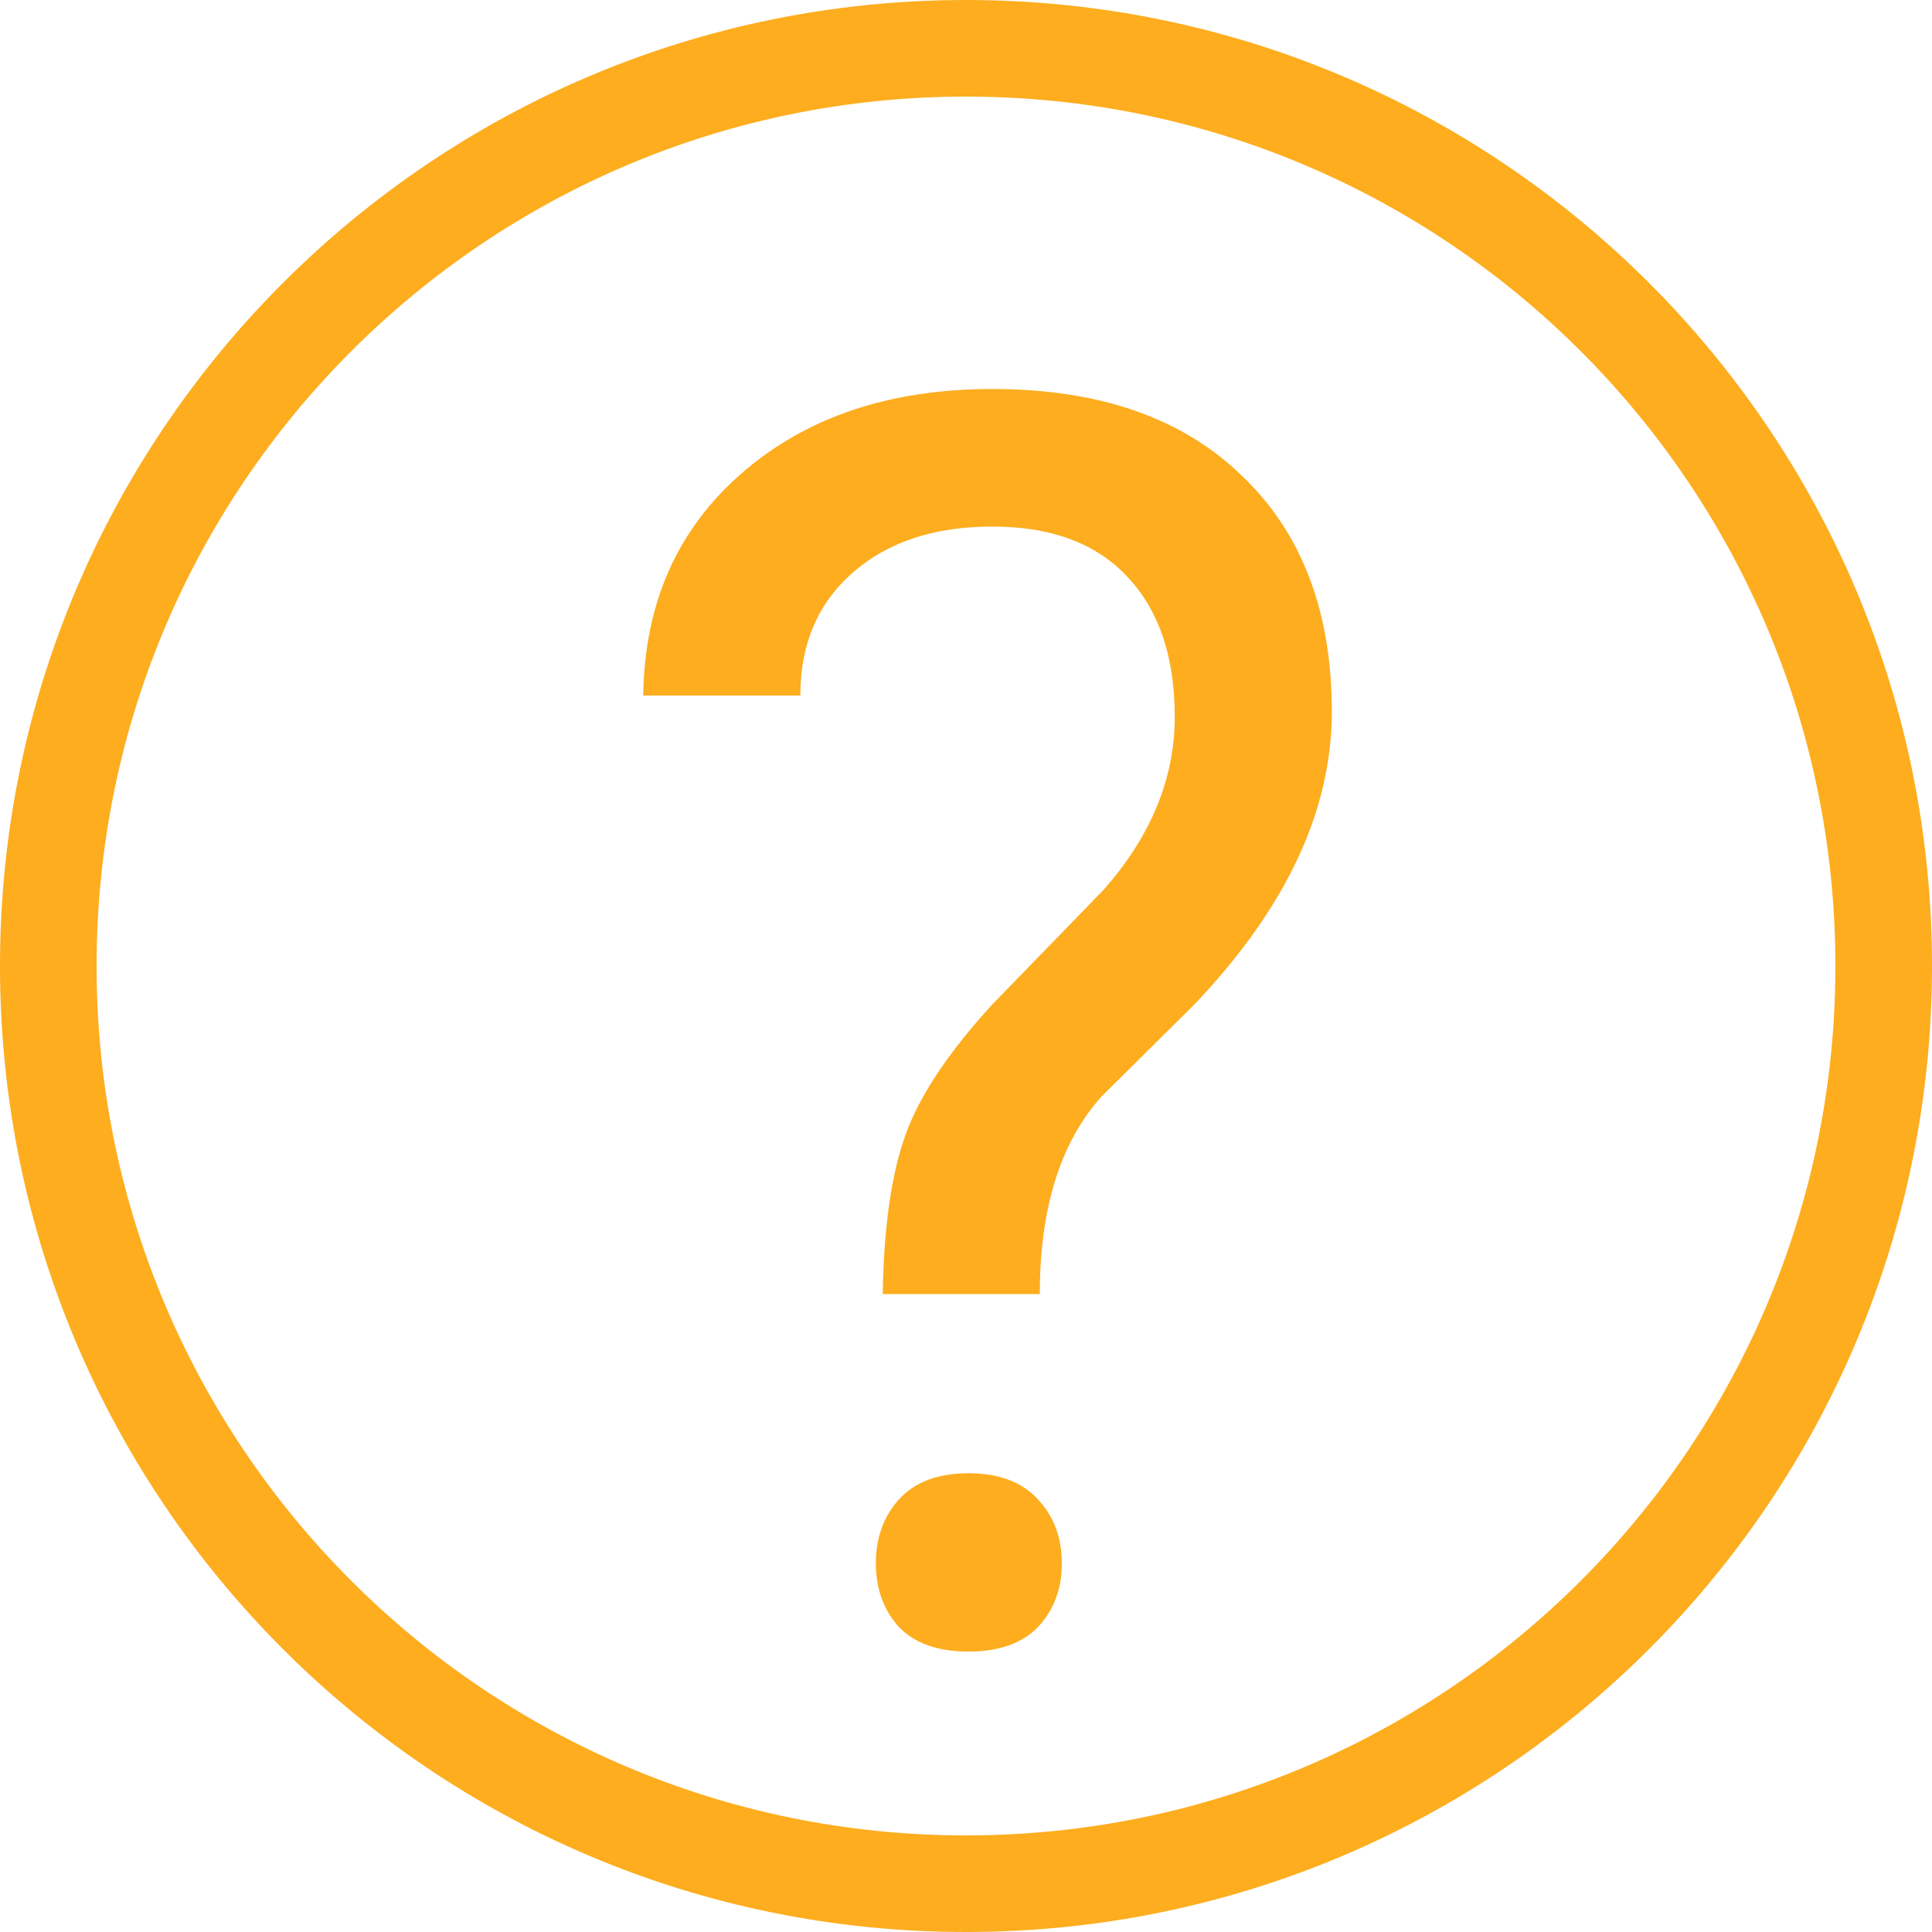
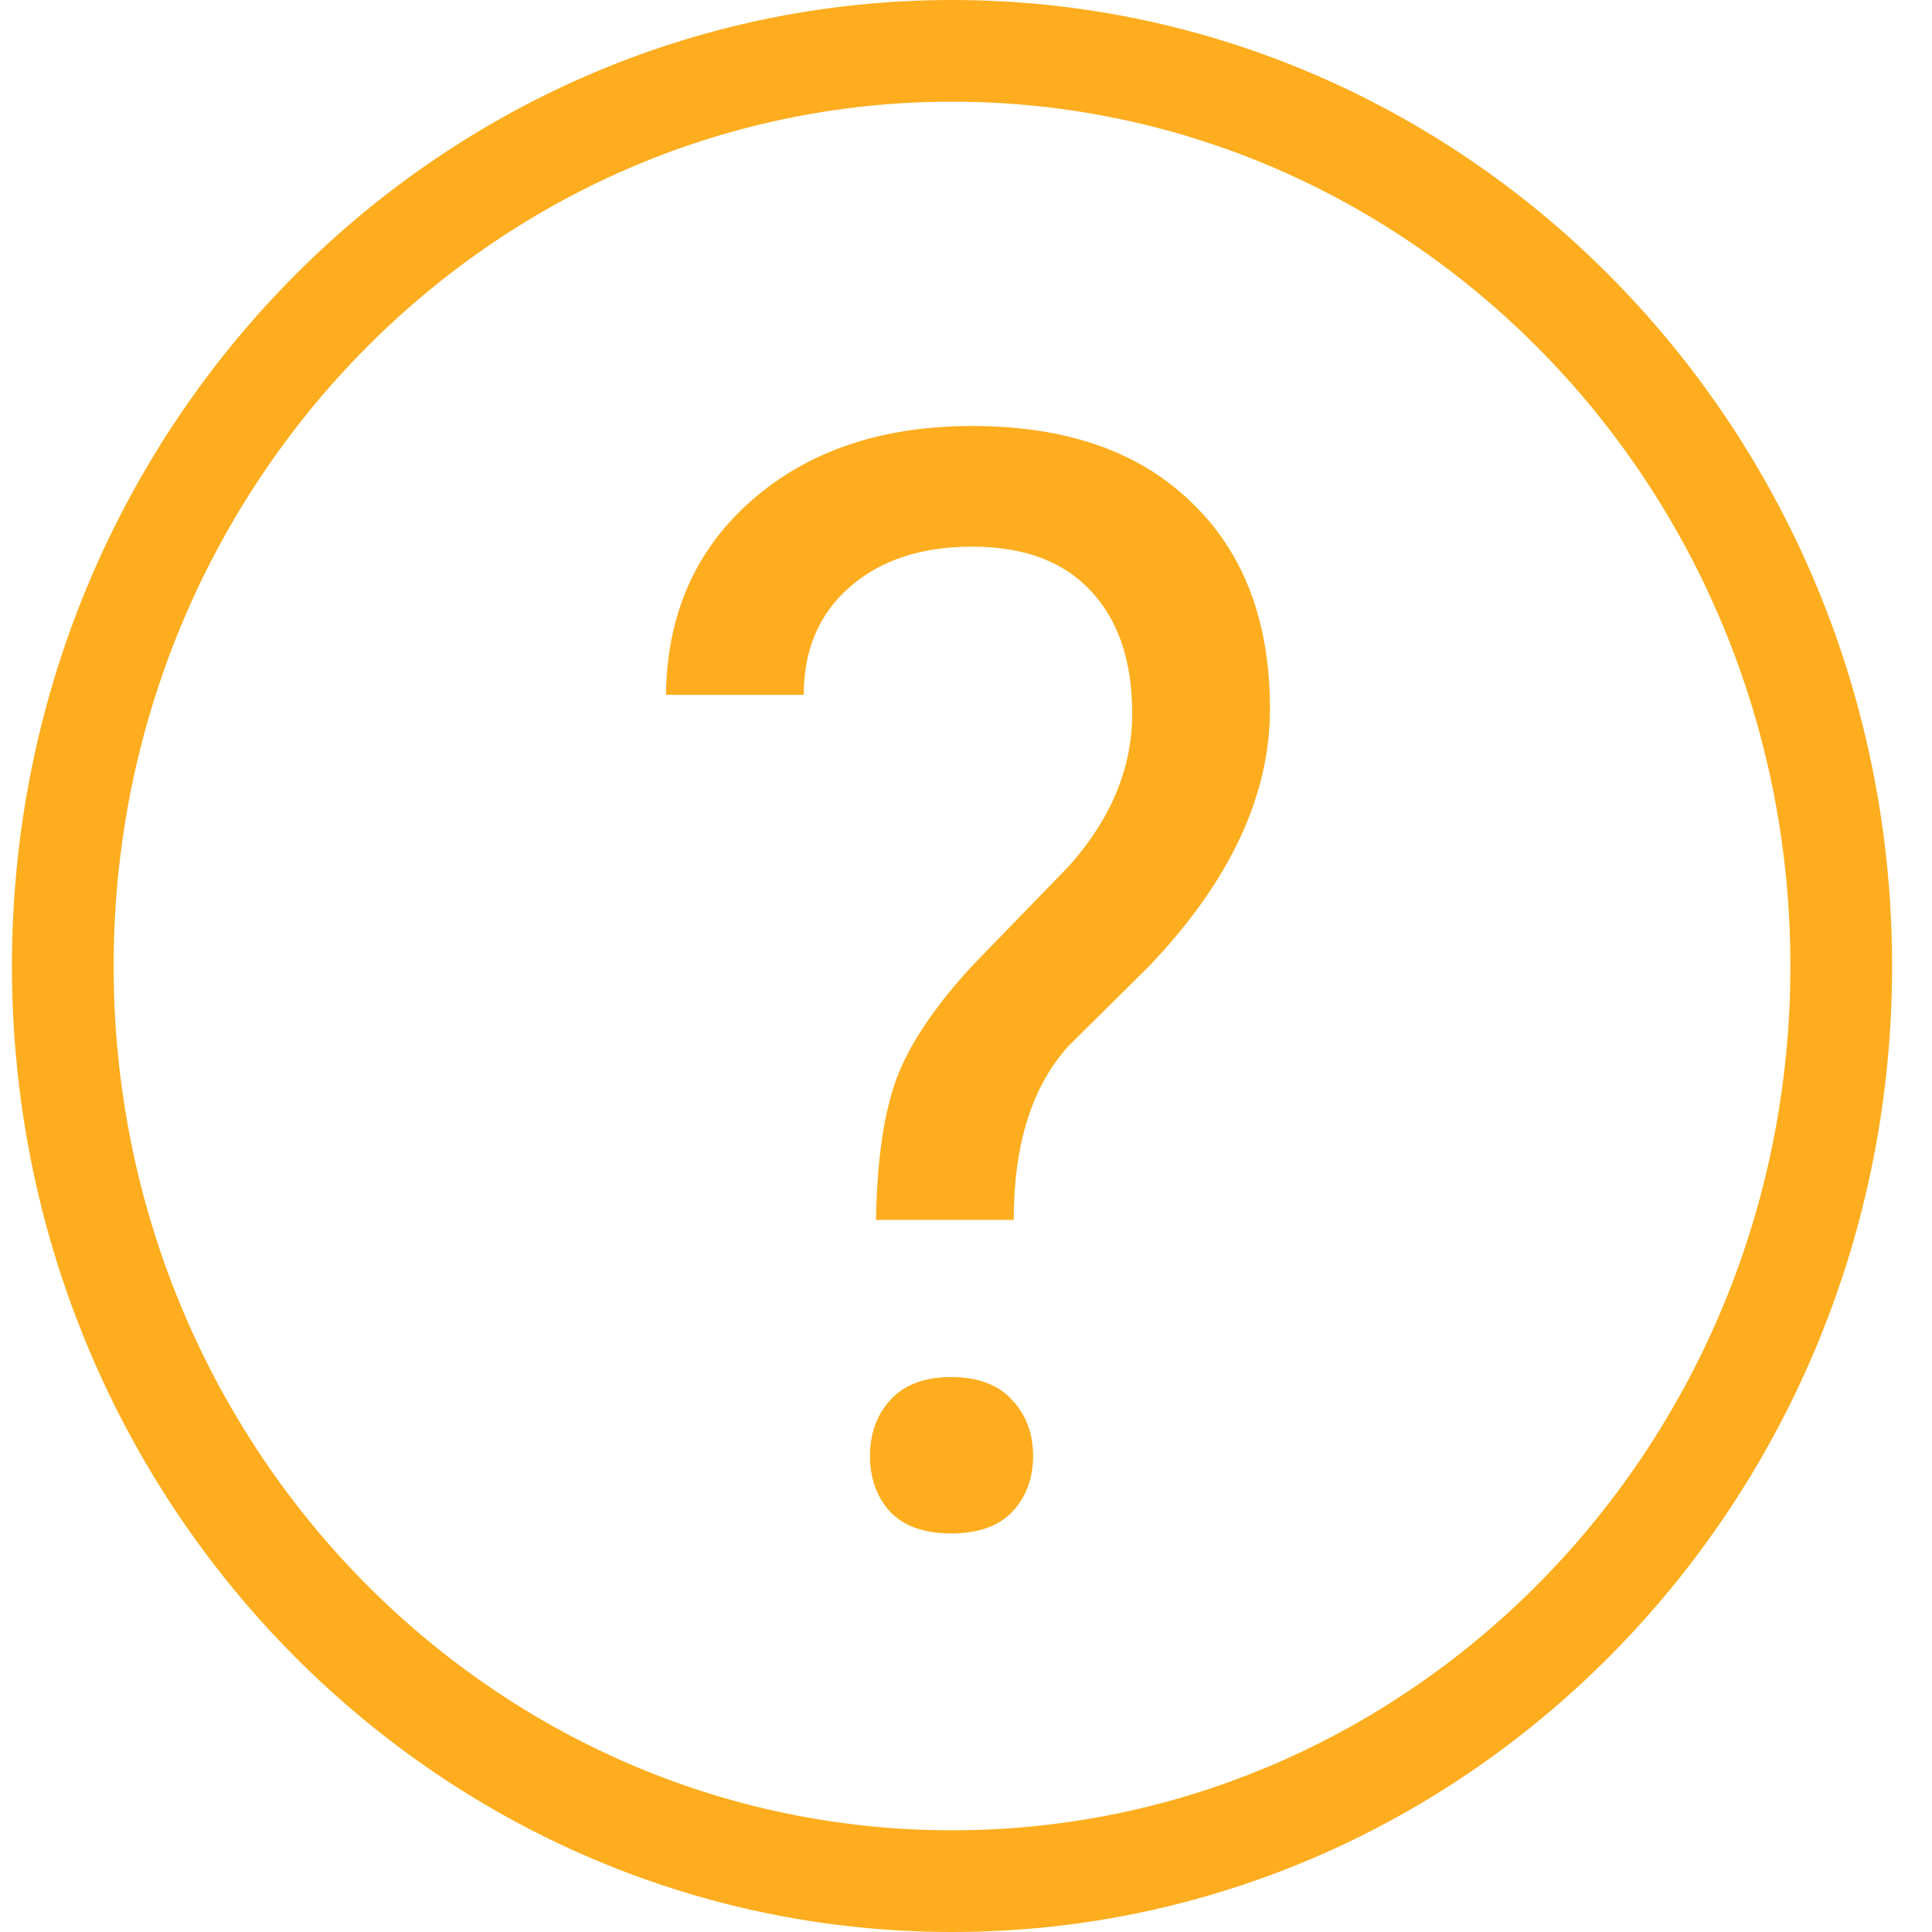
- <svg xmlns="http://www.w3.org/2000/svg" width="20" height="20" viewBox="0 0 20 20" fill="none">
-   <path fill-rule="evenodd" clip-rule="evenodd" d="M19 10C19 14.971 14.971 19 10 19C5.029 19 1 14.971 1 10C1 5.029 5.029 1 10 1C14.971 1 19 5.029 19 10ZM20 10C20 15.523 15.523 20 10 20C4.477 20 0 15.523 0 10C0 4.477 4.477 0 10 0C15.523 0 20 4.477 20 10ZM9.375 11.744C9.229 12.148 9.149 12.699 9.138 13.396H10.764C10.764 12.506 10.977 11.823 11.405 11.349L12.363 10.399C13.312 9.403 13.787 8.393 13.787 7.367C13.787 6.33 13.477 5.516 12.855 4.924C12.24 4.326 11.379 4.027 10.271 4.027C9.205 4.027 8.338 4.32 7.67 4.906C7.008 5.486 6.671 6.251 6.659 7.2H8.285C8.285 6.667 8.467 6.242 8.83 5.926C9.193 5.609 9.674 5.451 10.271 5.451C10.887 5.451 11.355 5.627 11.678 5.979C12 6.324 12.161 6.805 12.161 7.42C12.161 8.059 11.915 8.656 11.423 9.213L10.271 10.399C9.82 10.892 9.521 11.34 9.375 11.744ZM9.305 15.523C9.146 15.699 9.067 15.919 9.067 16.183C9.067 16.446 9.146 16.666 9.305 16.842C9.469 17.012 9.709 17.097 10.025 17.097C10.342 17.097 10.582 17.012 10.746 16.842C10.91 16.666 10.992 16.446 10.992 16.183C10.992 15.919 10.91 15.699 10.746 15.523C10.582 15.342 10.342 15.251 10.025 15.251C9.709 15.251 9.469 15.342 9.305 15.523Z" fill="#FDAD1E" />
+ <svg xmlns="http://www.w3.org/2000/svg" width="38" height="38" viewBox="0 0 38 38" fill="none">
+   <path d="M17.23 23.994C17.249 22.832 17.381 21.914 17.625 21.24C17.869 20.566 18.367 19.819 19.119 18.999L21.038 17.021C21.858 16.094 22.269 15.098 22.269 14.033C22.269 13.008 22 12.207 21.463 11.631C20.926 11.045 20.145 10.752 19.119 10.752C18.123 10.752 17.322 11.016 16.717 11.543C16.111 12.07 15.809 12.778 15.809 13.667H13.099C13.118 12.085 13.68 10.81 14.783 9.844C15.896 8.867 17.342 8.379 19.119 8.379C20.965 8.379 22.4 8.877 23.426 9.873C24.461 10.859 24.979 12.217 24.979 13.945C24.979 15.654 24.188 17.339 22.605 18.999L21.009 20.581C20.296 21.372 19.939 22.51 19.939 23.994H17.23ZM17.112 28.638C17.112 28.198 17.244 27.832 17.508 27.539C17.781 27.236 18.182 27.085 18.709 27.085C19.236 27.085 19.637 27.236 19.91 27.539C20.184 27.832 20.32 28.198 20.32 28.638C20.32 29.077 20.184 29.443 19.91 29.736C19.637 30.02 19.236 30.161 18.709 30.161C18.182 30.161 17.781 30.02 17.508 29.736C17.244 29.443 17.112 29.077 17.112 28.638Z" fill="#FDAD1E" />
+   <path d="M36.215 19C36.215 28.967 28.359 37 18.725 37C9.091 37 1.235 28.967 1.235 19C1.235 9.033 9.091 1 18.725 1C28.359 1 36.215 9.033 36.215 19Z" stroke="#FDAD1E" stroke-width="2" />
</svg>
